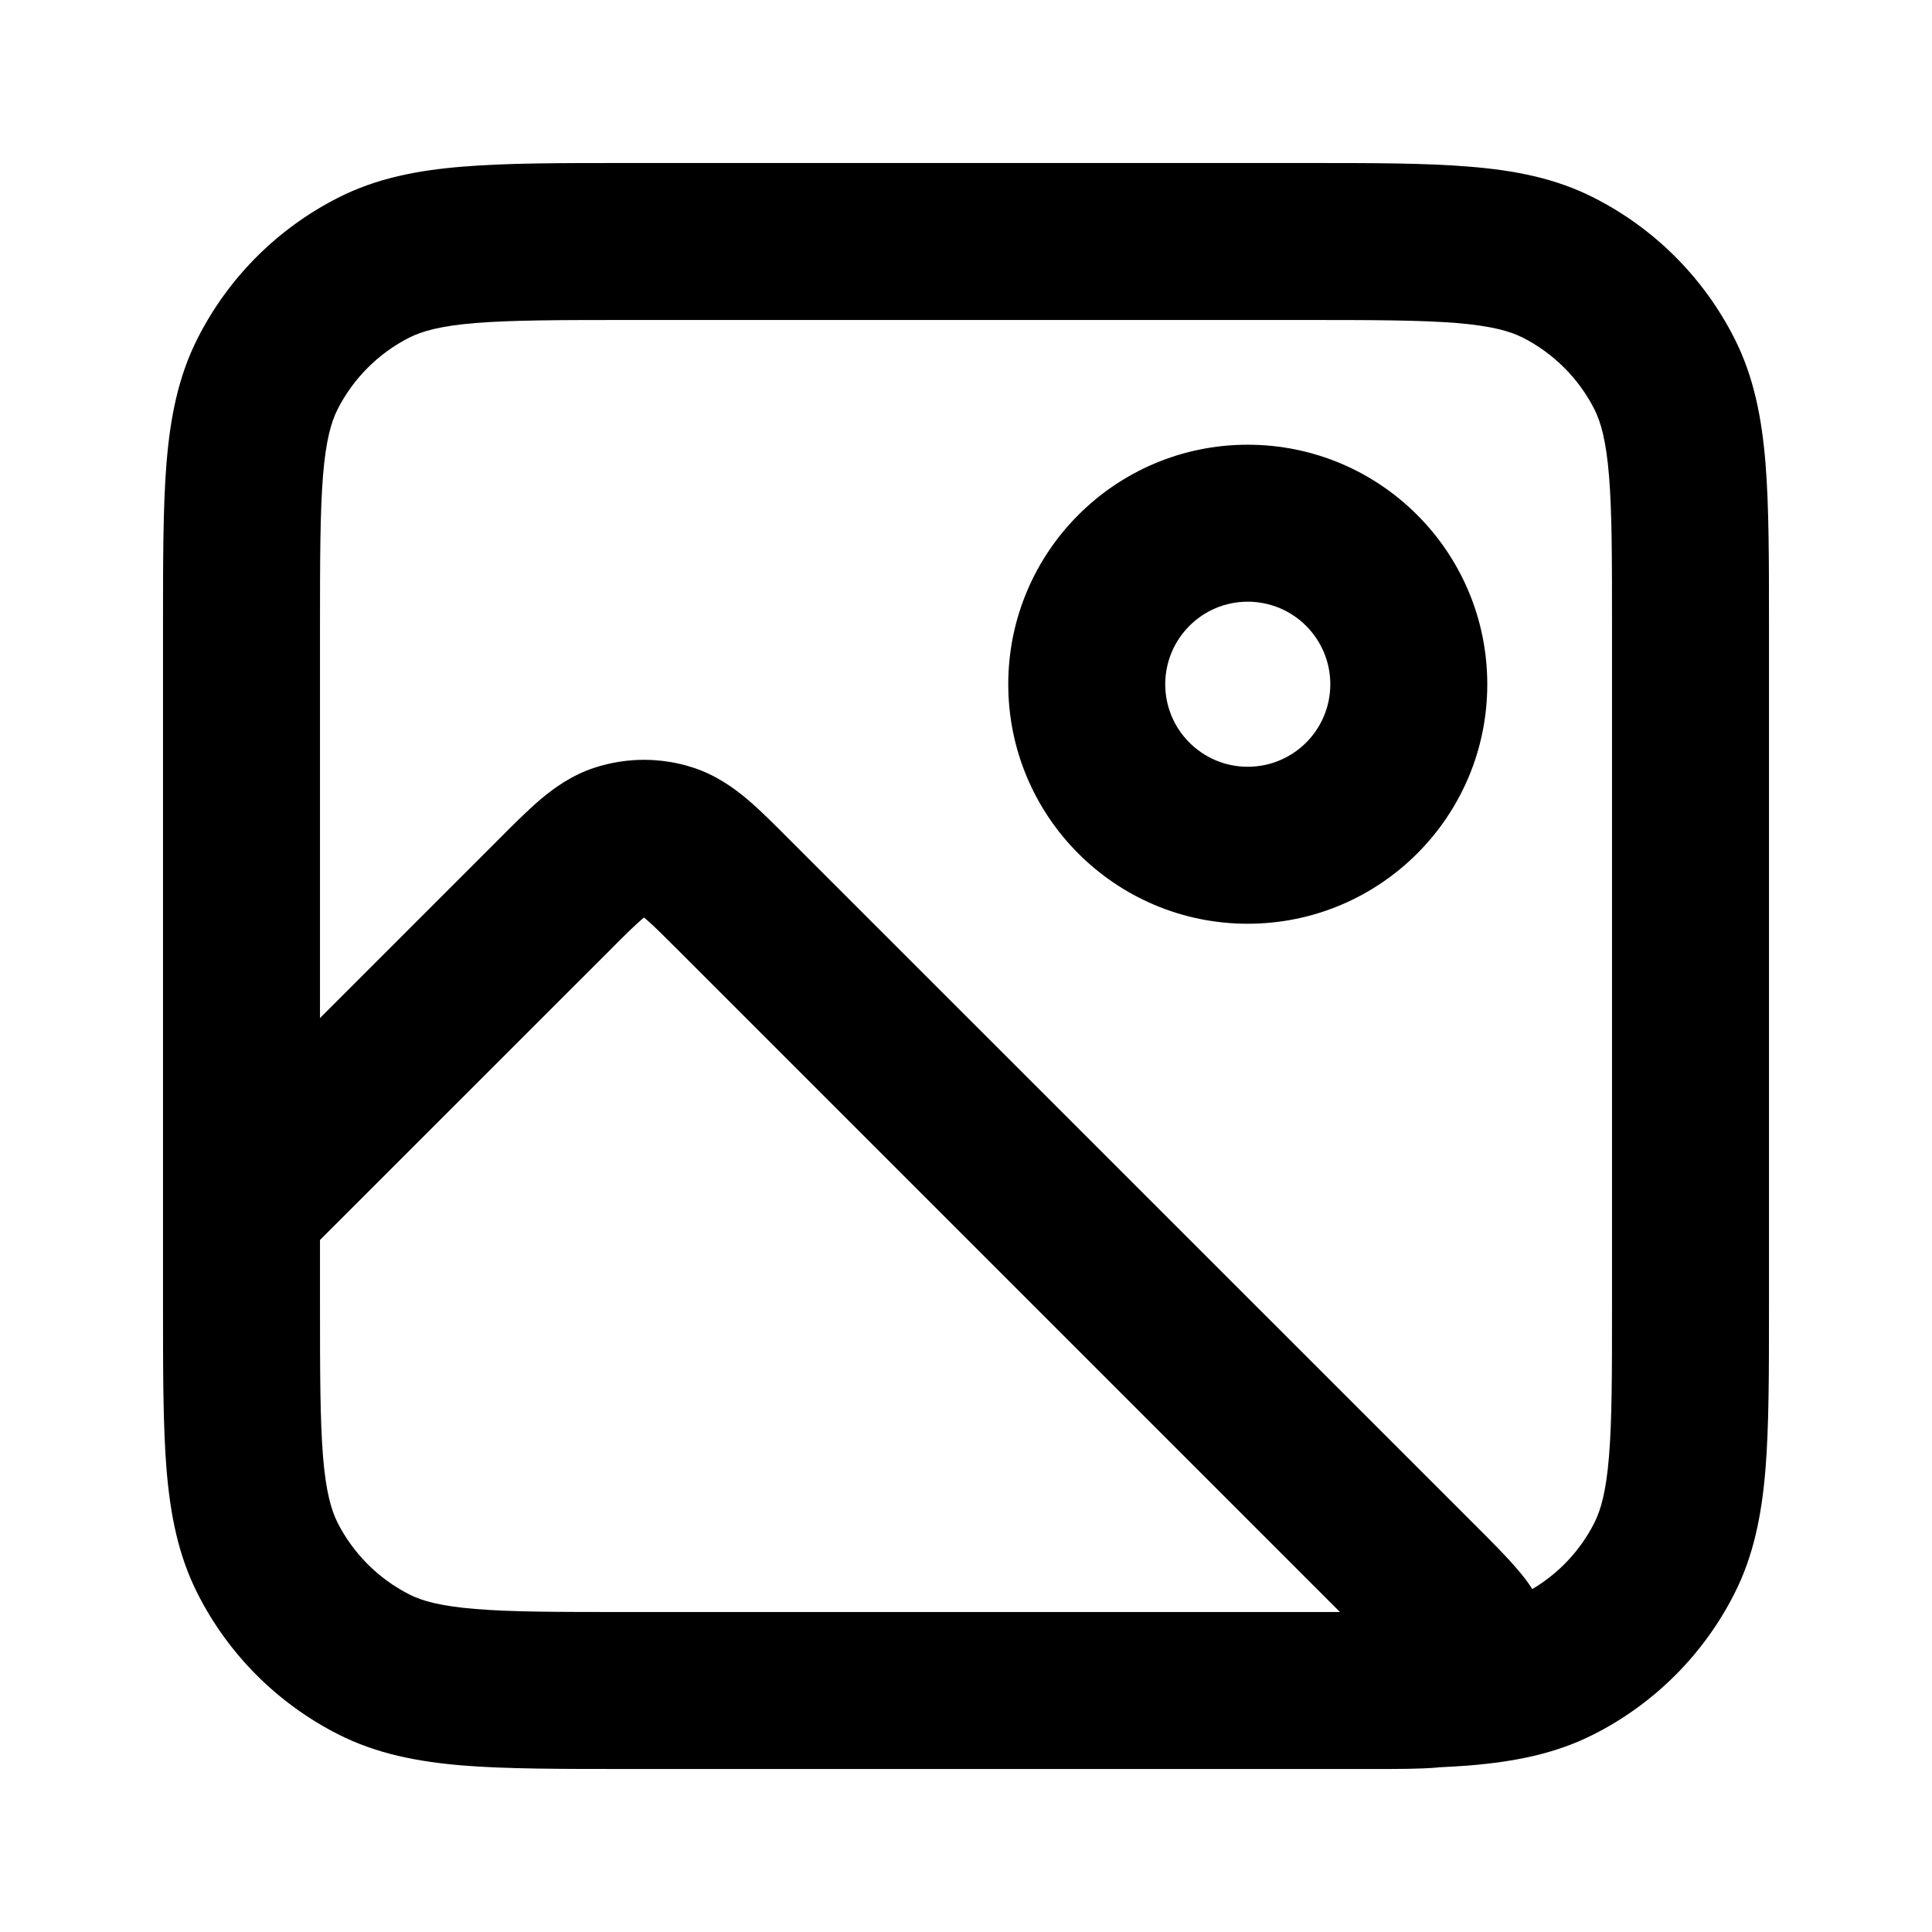
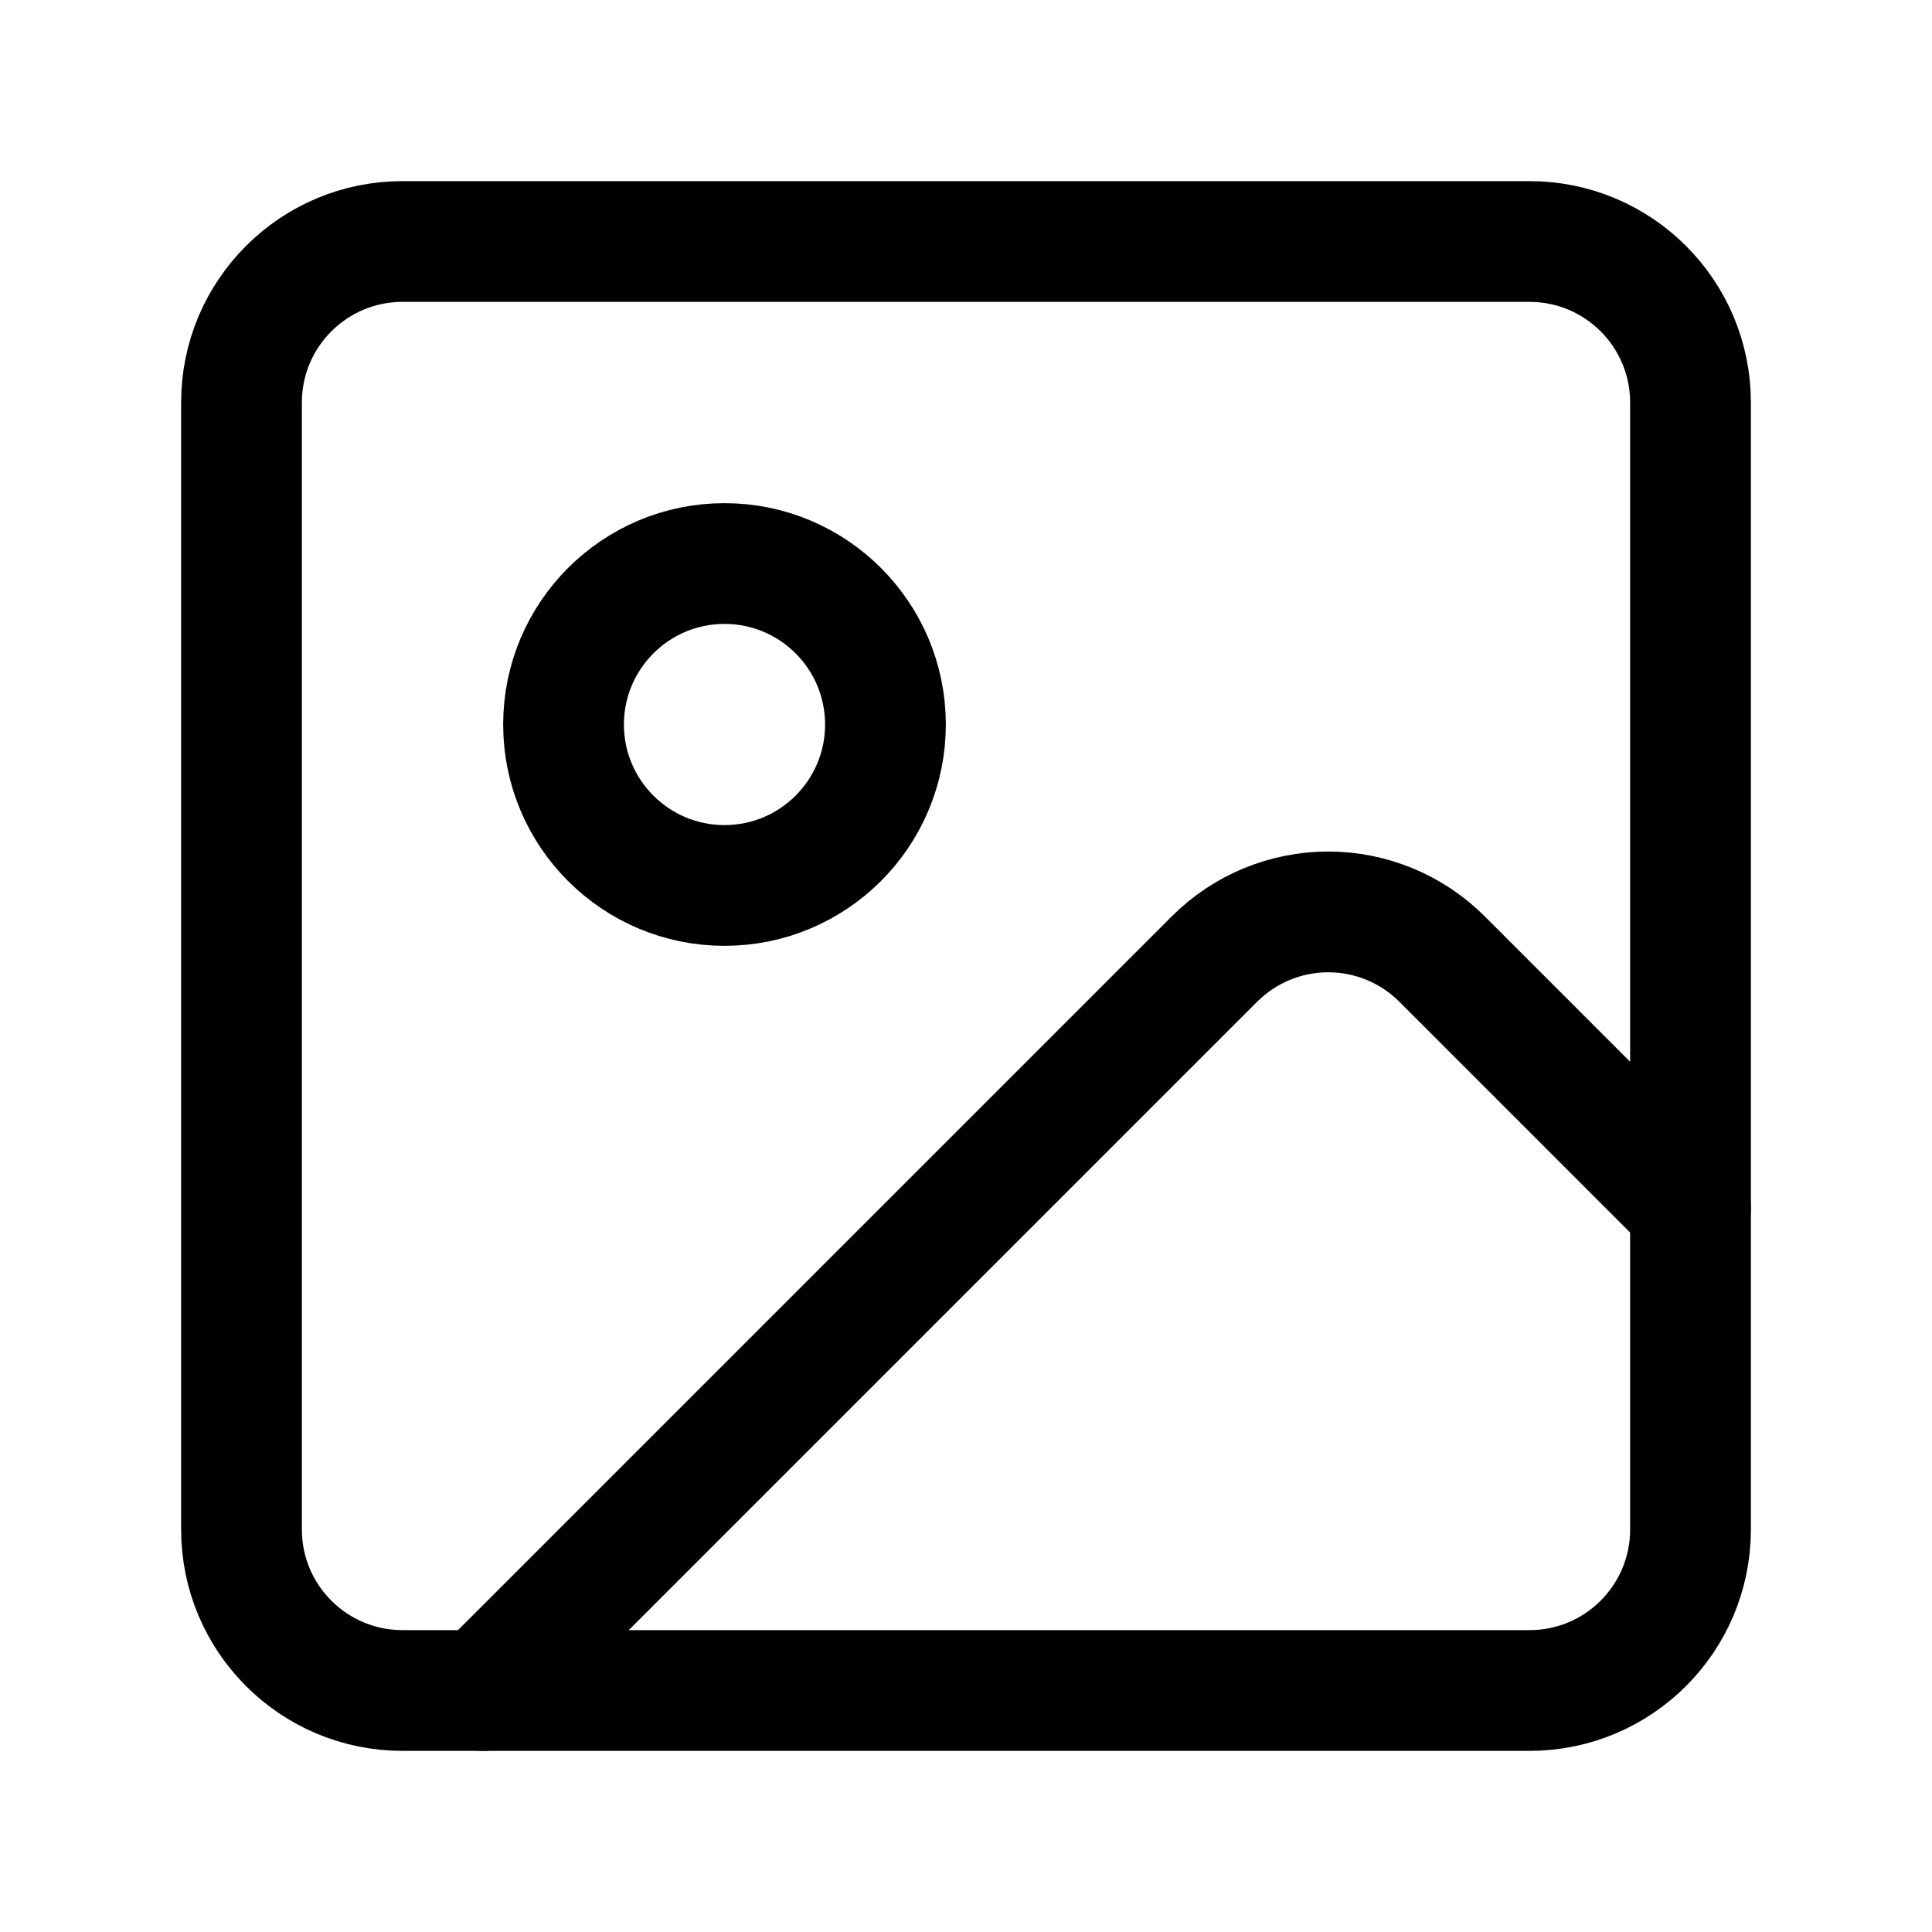
- <svg xmlns="http://www.w3.org/2000/svg" width="16" height="16" viewBox="0 0 16 16">
-   <path fill-rule="evenodd" clip-rule="evenodd" d="M10.827 1.35H5.173C4.636 1.35 4.194 1.35 3.833 1.38C3.46 1.41 3.118 1.475 2.797 1.639C2.298 1.893 1.893 2.298 1.639 2.797C1.475 3.118 1.41 3.46 1.379 3.834C1.35 4.194 1.35 4.636 1.35 5.173V10.827C1.35 11.364 1.35 11.806 1.379 12.167C1.41 12.54 1.475 12.882 1.639 13.203C1.893 13.702 2.298 14.107 2.797 14.361C3.118 14.525 3.46 14.59 3.833 14.621C4.194 14.65 4.636 14.65 5.173 14.65H10.827C10.843 14.65 10.859 14.65 10.874 14.65L11.404 14.65C11.584 14.65 11.761 14.65 11.902 14.638C11.908 14.637 11.914 14.637 11.919 14.636C12.006 14.632 12.088 14.627 12.167 14.621C12.54 14.59 12.882 14.525 13.203 14.361C13.702 14.107 14.107 13.702 14.361 13.203C14.525 12.882 14.59 12.54 14.621 12.167C14.65 11.806 14.65 11.364 14.65 10.827V5.173C14.65 4.636 14.65 4.194 14.621 3.834C14.59 3.46 14.525 3.118 14.361 2.797C14.107 2.298 13.702 1.893 13.203 1.639C12.882 1.475 12.54 1.41 12.167 1.38C11.806 1.35 11.364 1.35 10.827 1.35ZM11.097 13.35C11.004 13.35 10.905 13.35 10.8 13.35H5.2C4.629 13.35 4.24 13.35 3.939 13.325C3.646 13.301 3.494 13.258 3.387 13.203C3.133 13.073 2.927 12.867 2.797 12.613C2.743 12.506 2.699 12.354 2.675 12.061C2.651 11.76 2.65 11.371 2.65 10.8V10.269L5.039 7.881C5.178 7.741 5.256 7.664 5.316 7.613C5.323 7.608 5.328 7.603 5.333 7.599C5.338 7.603 5.344 7.608 5.351 7.613C5.411 7.664 5.488 7.741 5.628 7.881L11.097 13.35ZM2.65 8.431L4.134 6.947C4.253 6.827 4.369 6.712 4.474 6.622C4.59 6.524 4.736 6.419 4.926 6.357C5.191 6.271 5.476 6.271 5.74 6.357C5.93 6.419 6.076 6.524 6.192 6.622C6.298 6.712 6.413 6.827 6.532 6.947L12.233 12.647C12.361 12.775 12.486 12.9 12.577 13.009C12.608 13.045 12.649 13.096 12.69 13.16C12.909 13.03 13.087 12.841 13.203 12.613C13.257 12.506 13.301 12.354 13.325 12.061C13.35 11.76 13.35 11.371 13.35 10.8V5.2C13.35 4.629 13.35 4.24 13.325 3.939C13.301 3.646 13.257 3.494 13.203 3.387C13.073 3.133 12.867 2.927 12.613 2.797C12.506 2.743 12.354 2.699 12.061 2.675C11.76 2.651 11.371 2.65 10.8 2.65H5.2C4.629 2.65 4.24 2.651 3.939 2.675C3.646 2.699 3.494 2.743 3.387 2.797C3.133 2.927 2.927 3.133 2.797 3.387C2.743 3.494 2.699 3.646 2.675 3.939C2.651 4.24 2.65 4.629 2.65 5.2V8.431ZM10.333 4.983C10.711 4.983 11.017 5.289 11.017 5.667C11.017 6.044 10.711 6.35 10.333 6.35C9.956 6.35 9.65 6.044 9.65 5.667C9.65 5.289 9.956 4.983 10.333 4.983ZM12.317 5.667C12.317 4.571 11.429 3.683 10.333 3.683C9.238 3.683 8.35 4.571 8.35 5.667C8.35 6.762 9.238 7.65 10.333 7.65C11.429 7.65 12.317 6.762 12.317 5.667Z" />
+ <svg xmlns="http://www.w3.org/2000/svg" width="16" height="16" viewBox="0 0 16 16" fill="none">
+   <path d="M12.667 2H3.333C2.597 2 2 2.597 2 3.333V12.667C2 13.403 2.597 14 3.333 14H12.667C13.403 14 14 13.403 14 12.667V3.333C14 2.597 13.403 2 12.667 2Z" stroke="currentColor" stroke-linecap="round" stroke-linejoin="round" />
+   <path d="M6 7.333C6.736 7.333 7.333 6.736 7.333 6C7.333 5.264 6.736 4.667 6 4.667C5.264 4.667 4.667 5.264 4.667 6C4.667 6.736 5.264 7.333 6 7.333Z" stroke="currentColor" stroke-linecap="round" stroke-linejoin="round" />
+   <path d="M14 10L11.943 7.943C11.693 7.693 11.354 7.552 11 7.552C10.646 7.552 10.307 7.693 10.057 7.943L4 14" stroke="currentColor" stroke-linecap="round" stroke-linejoin="round" />
</svg>
